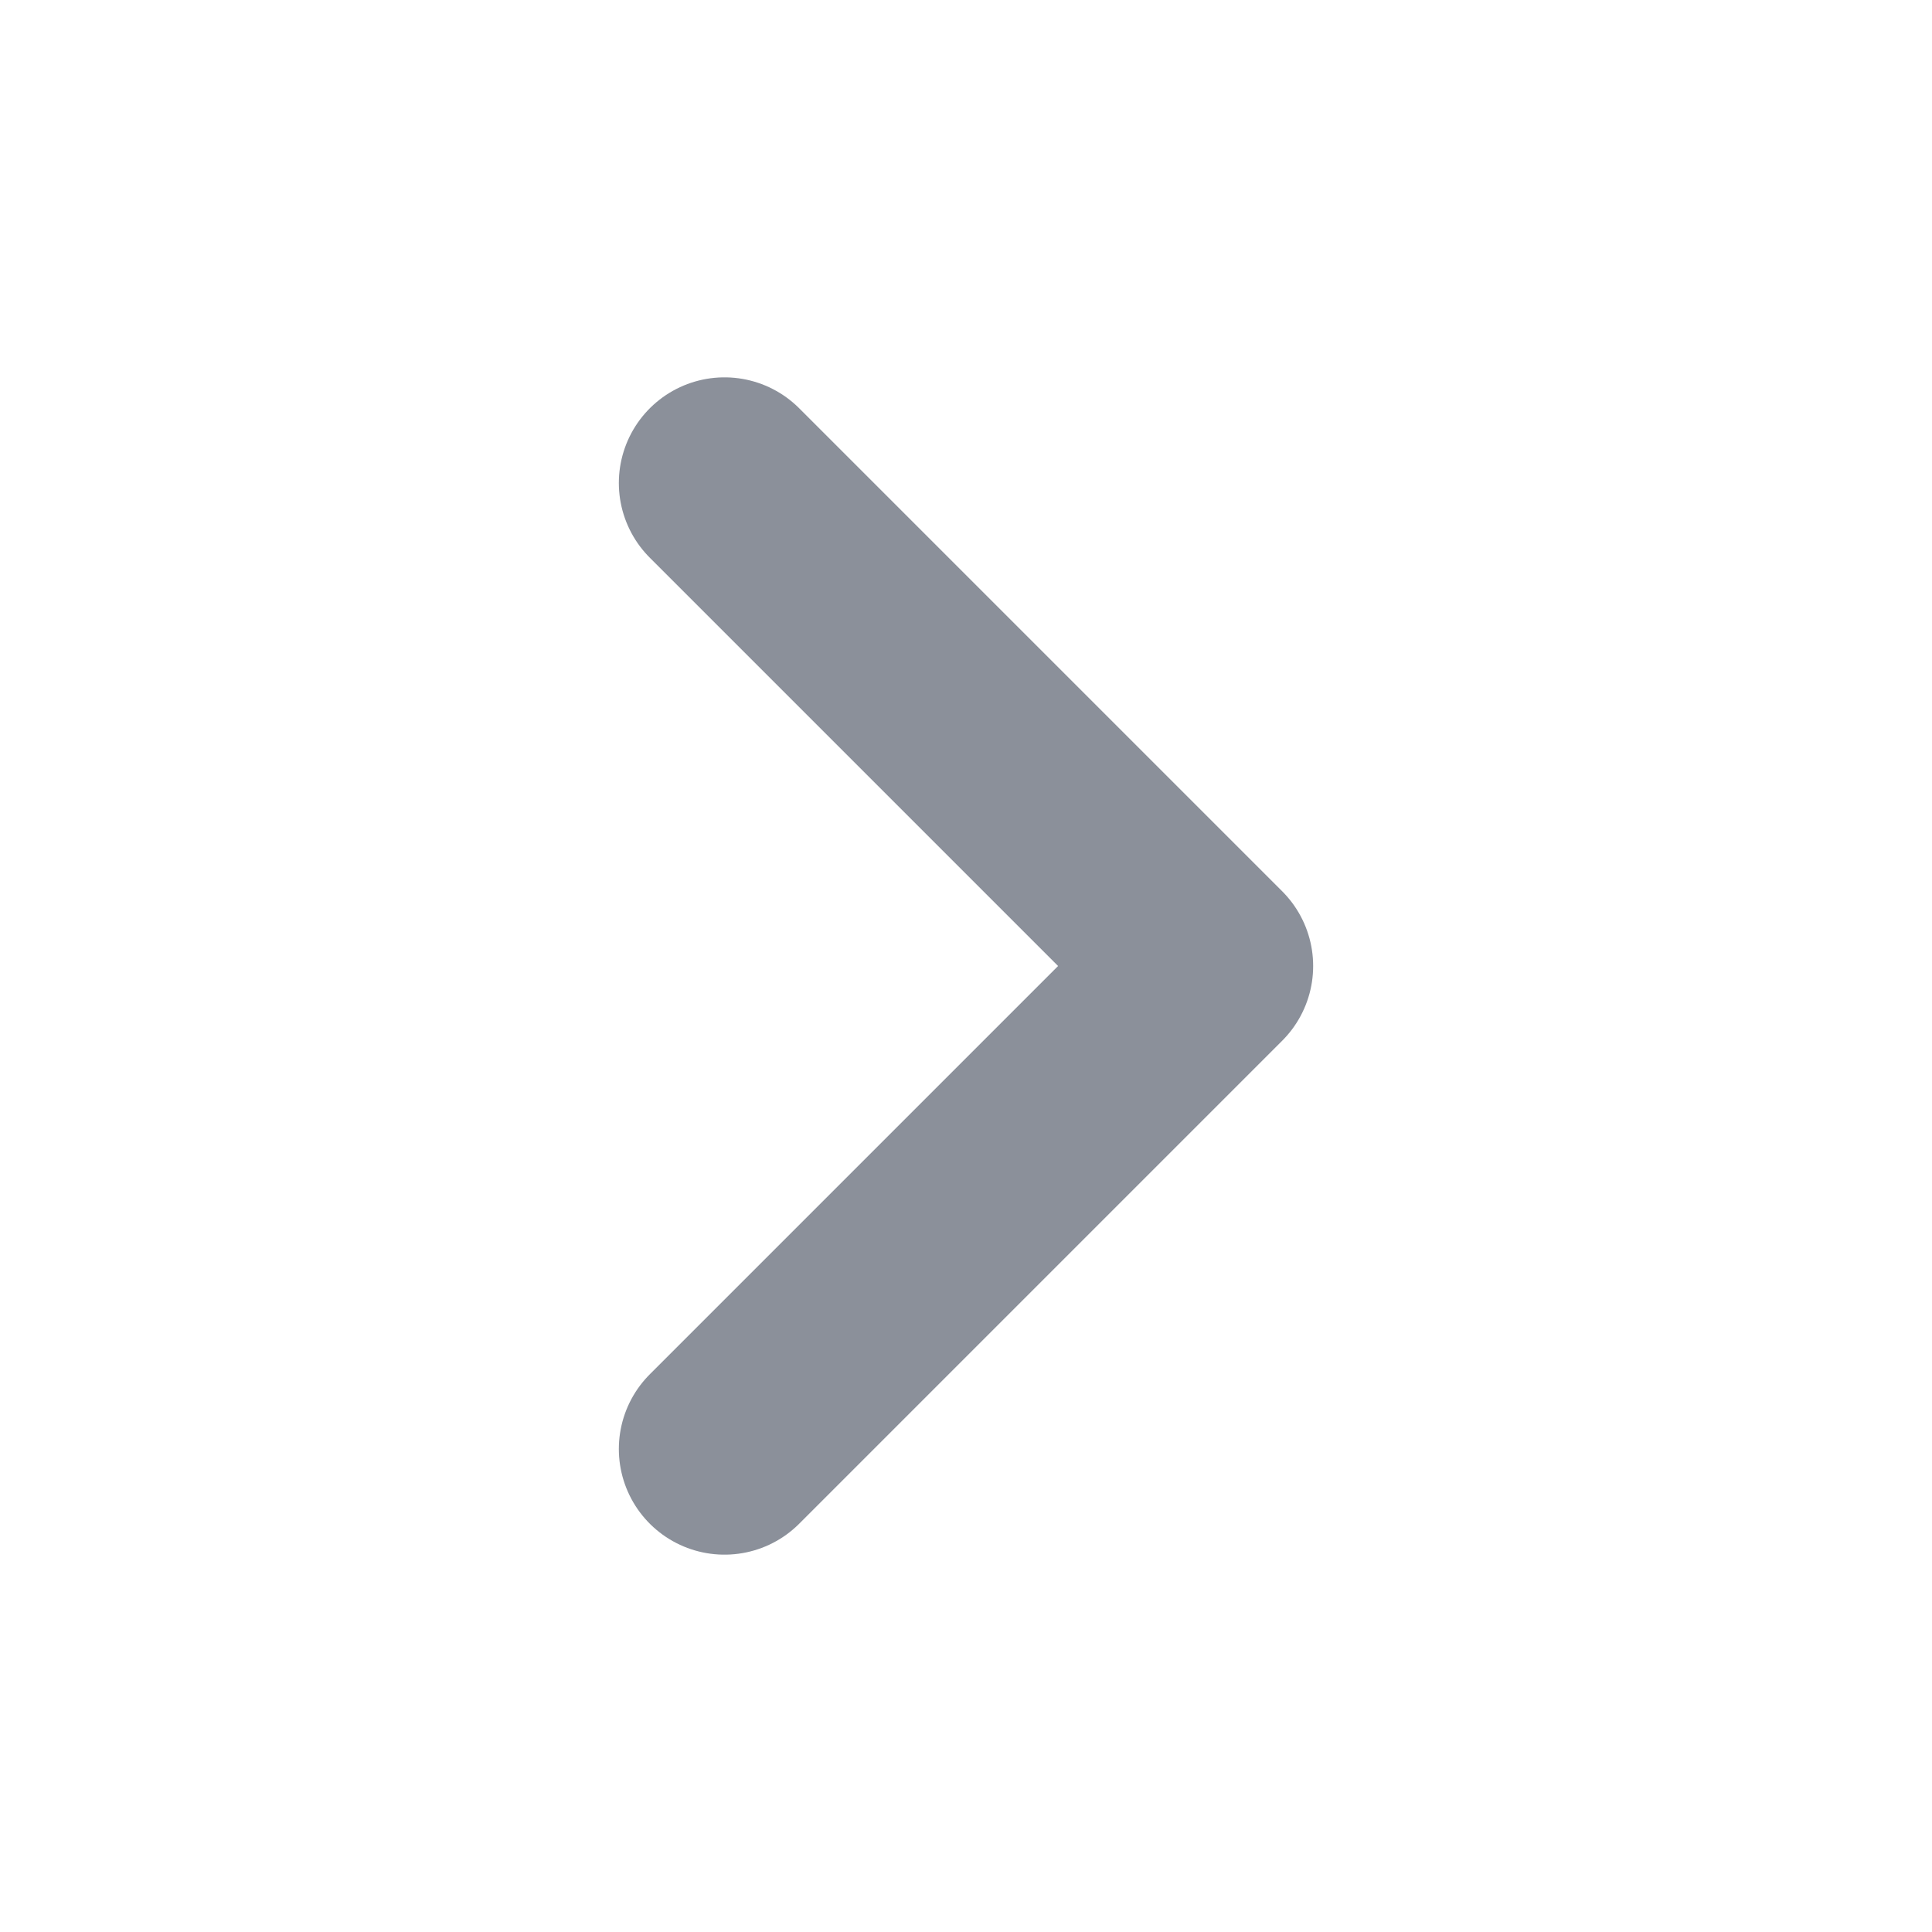
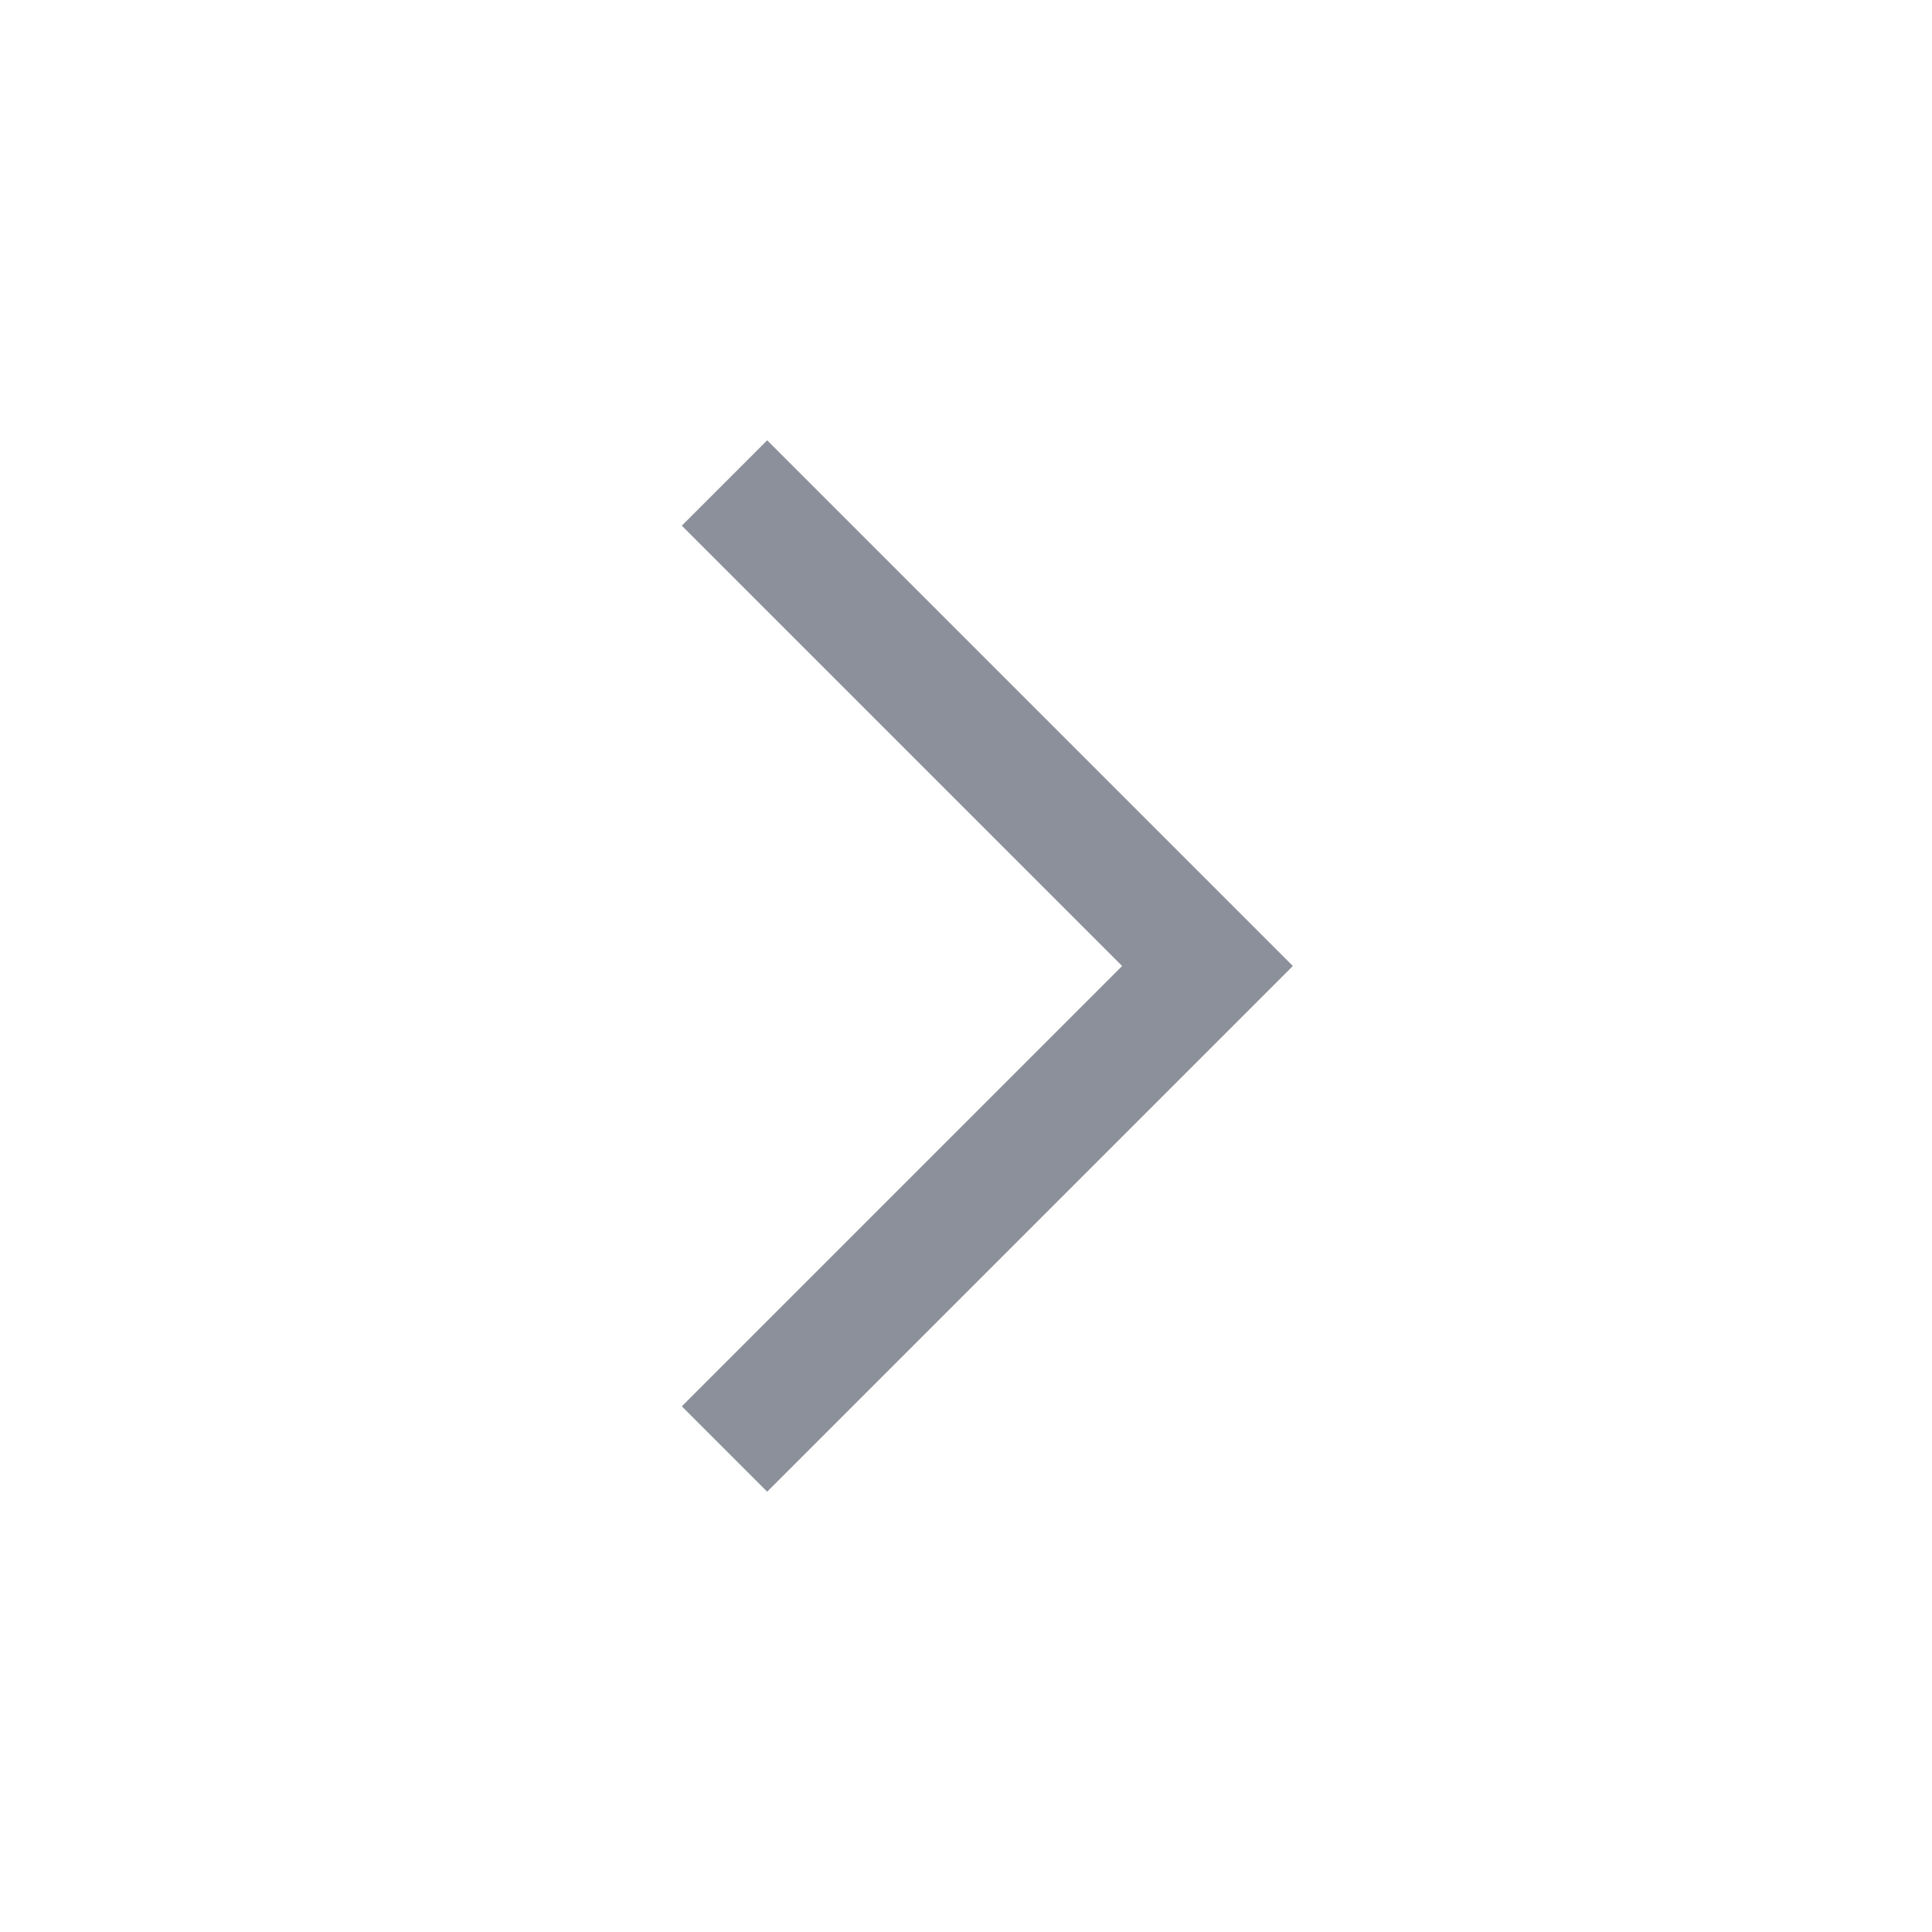
<svg xmlns="http://www.w3.org/2000/svg" width="16" height="16" viewBox="0 0 16 16" fill="none">
-   <path d="M6 4L10 8L6 12" stroke="#8B909A" stroke-width="1.75" stroke-linecap="round" stroke-linejoin="round" />
+   <path d="M6 4L10 8L6 12" stroke="#8B909A" strokeWidt="1.75" strokeLinecap="round" strokeLinejoin="round" />
</svg>
